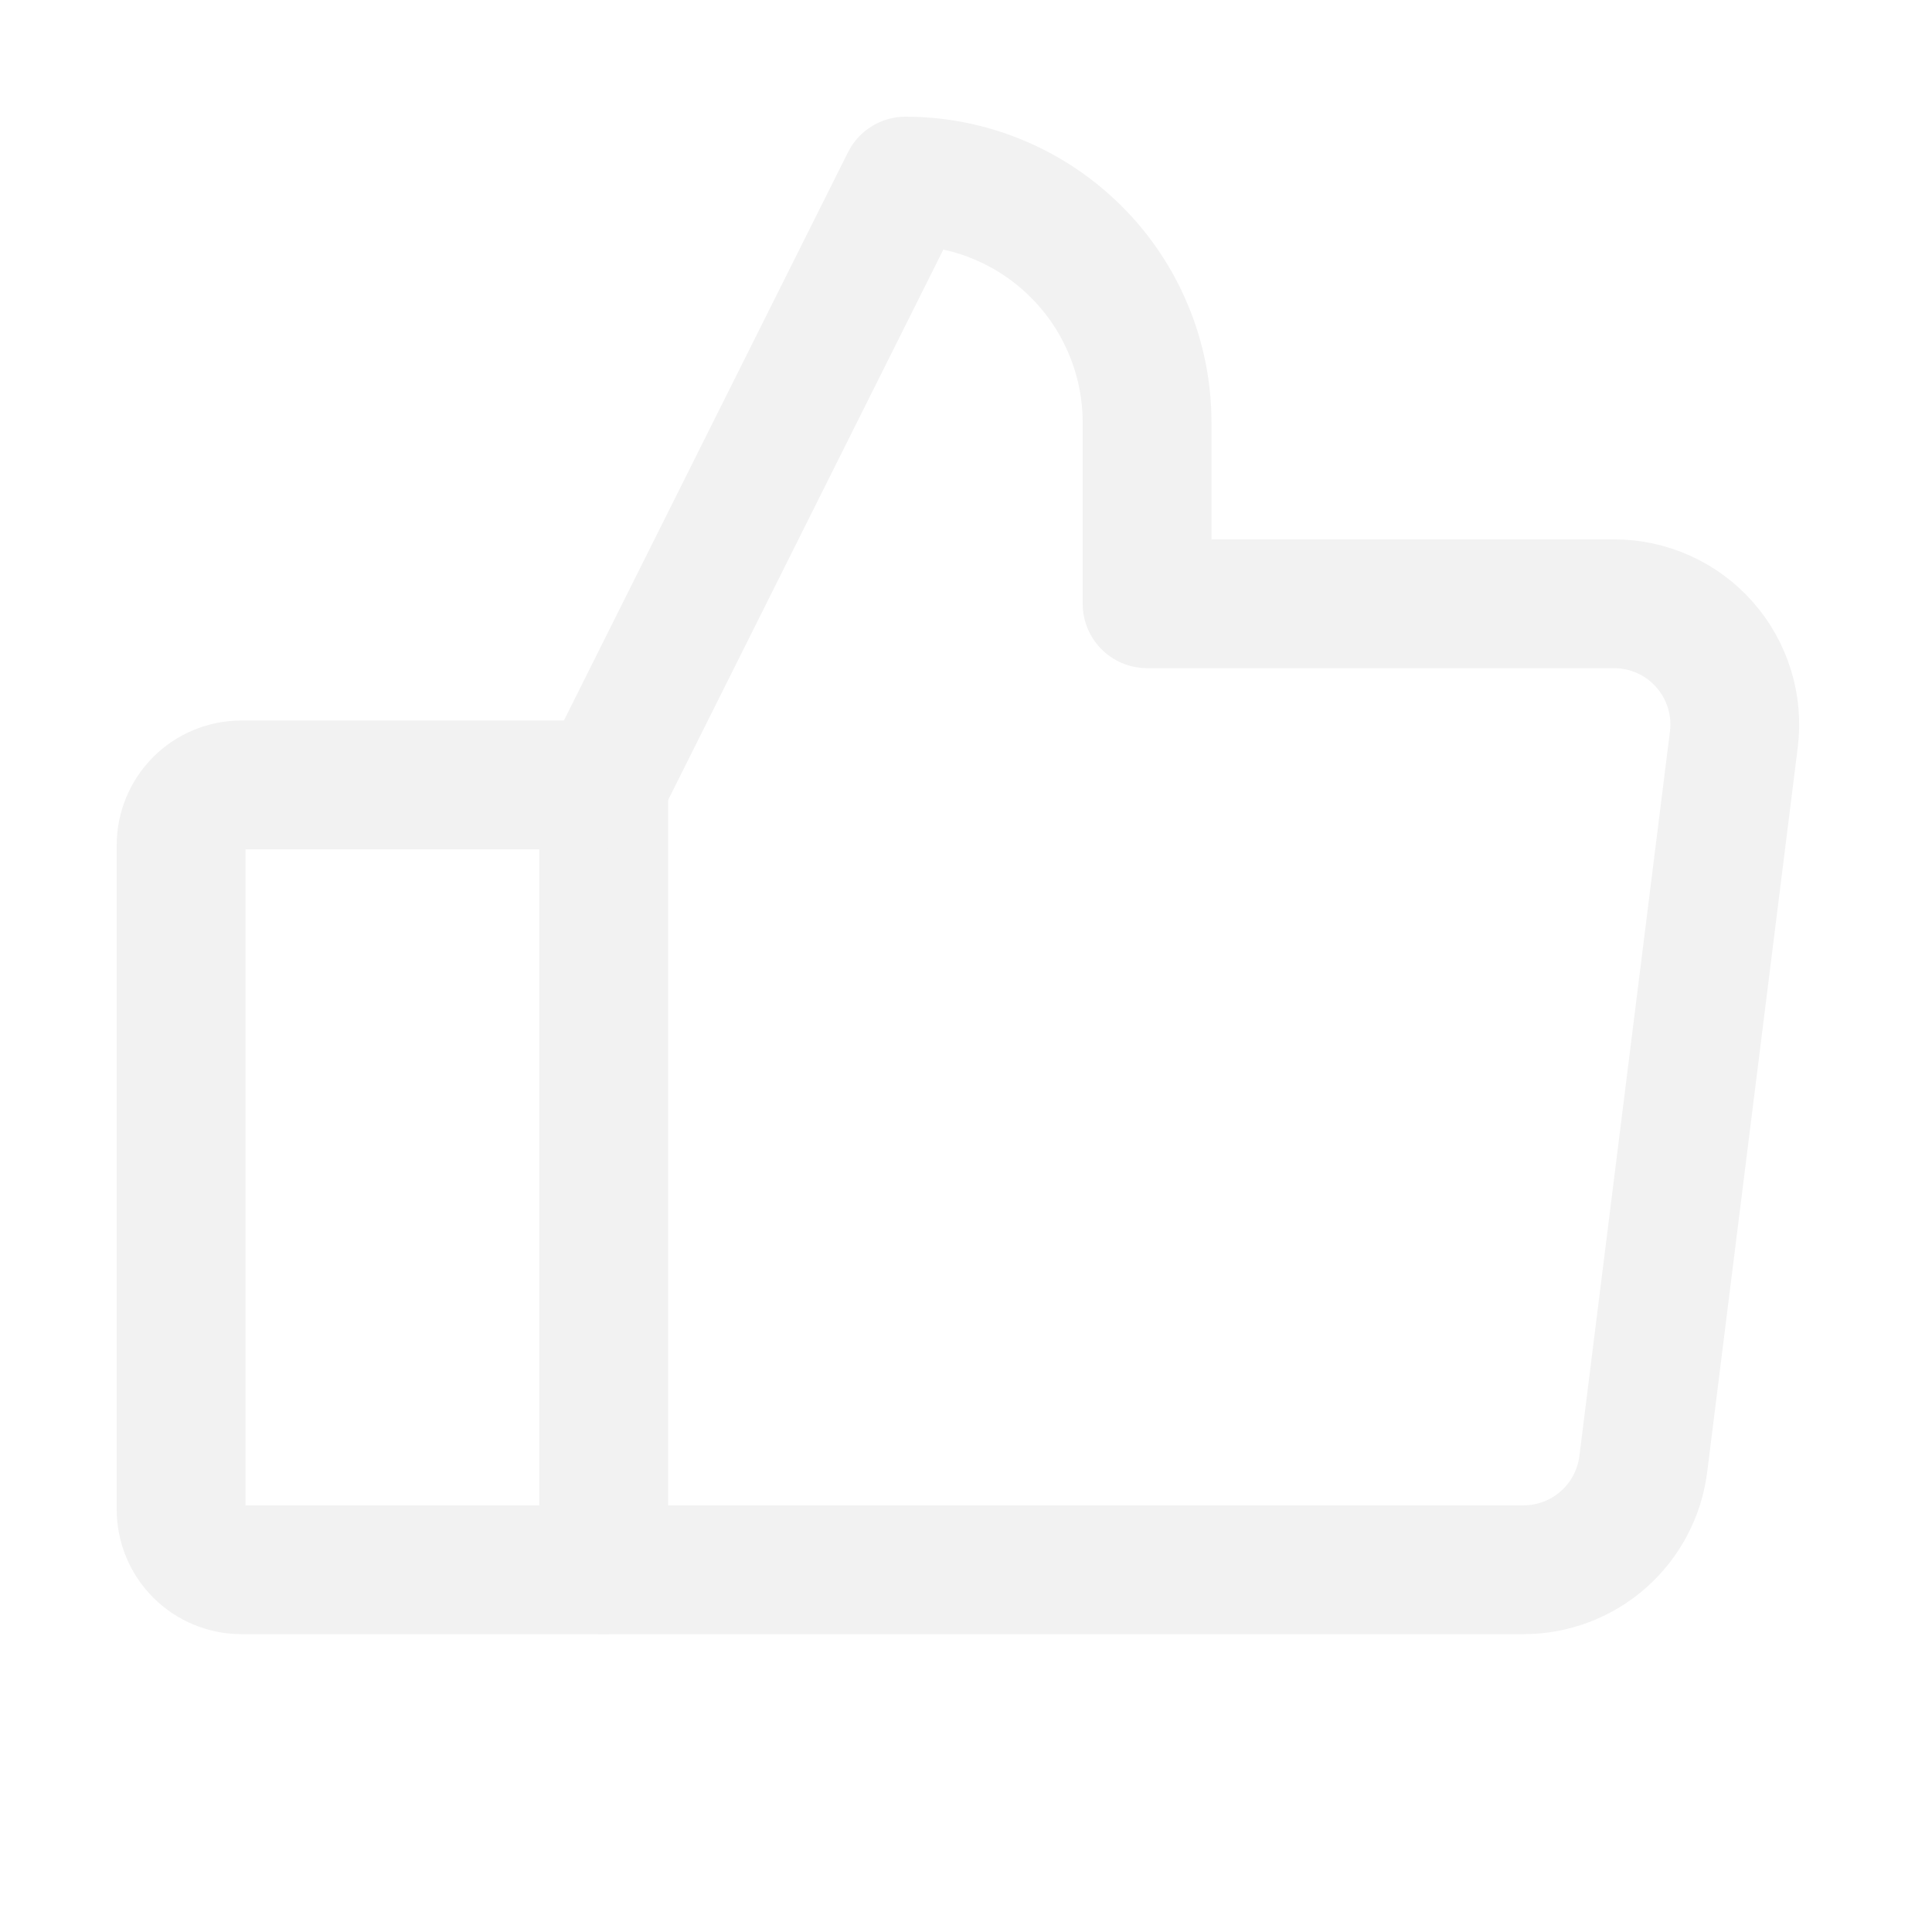
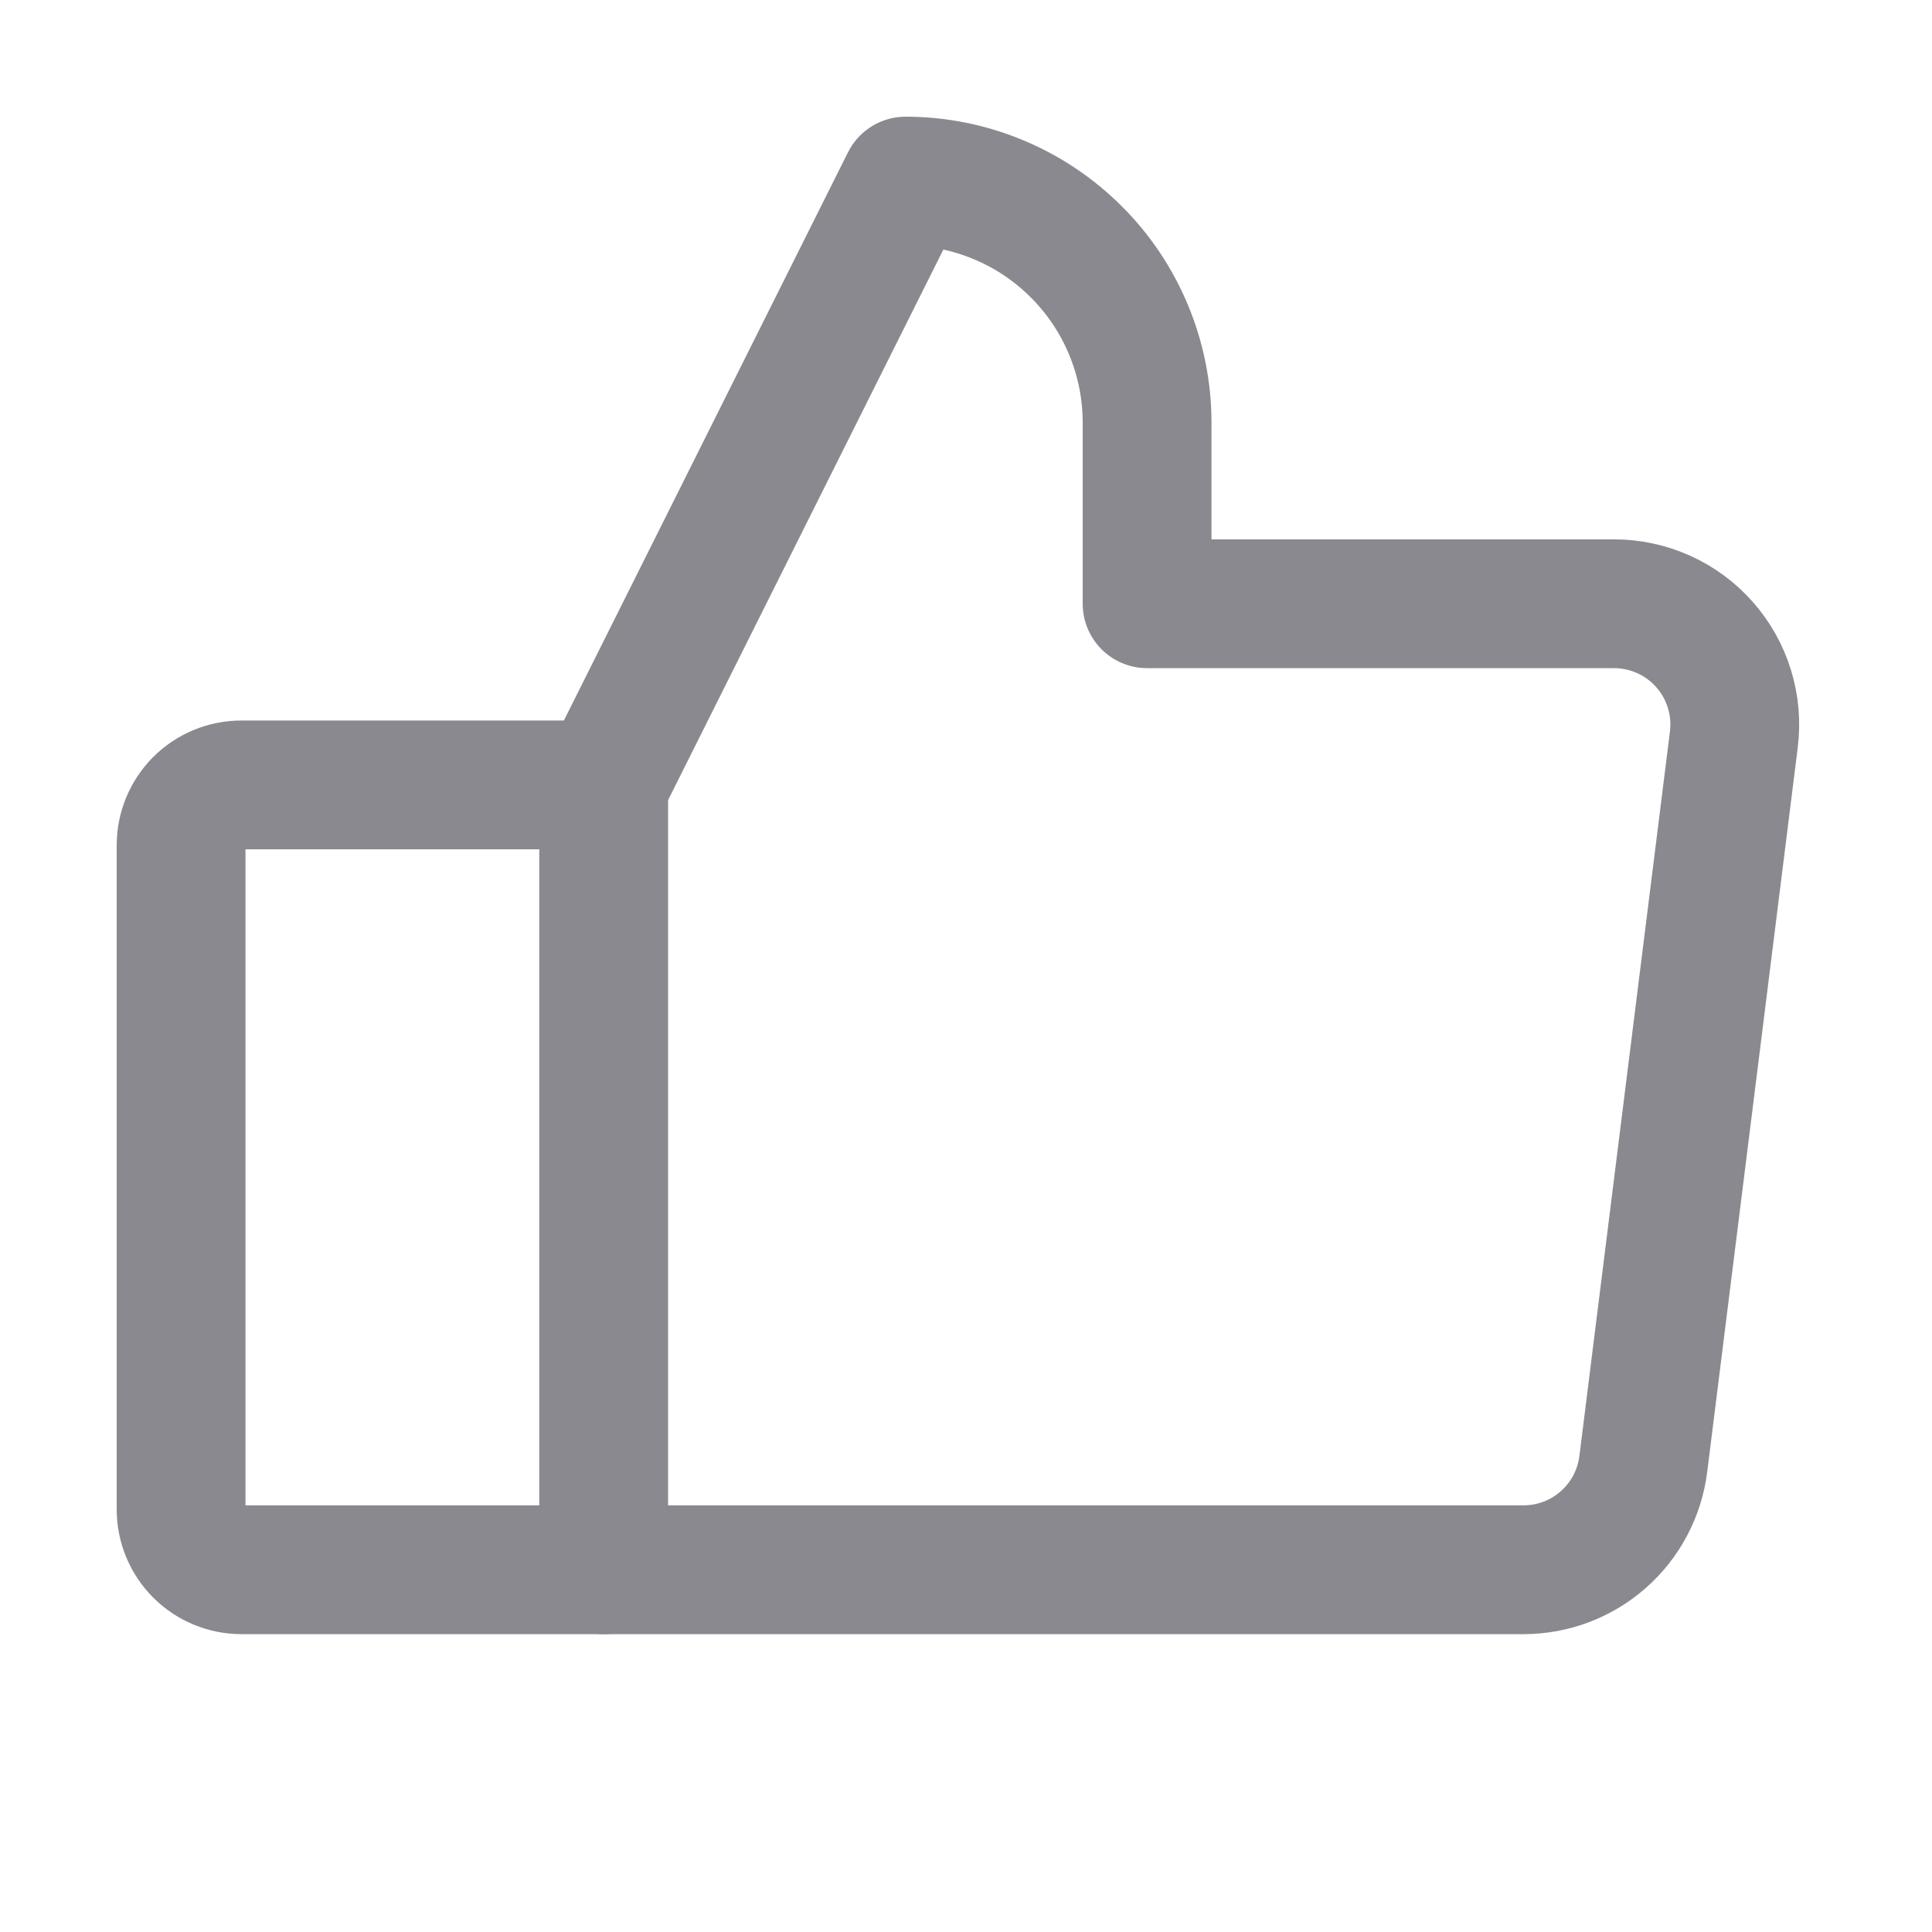
<svg xmlns="http://www.w3.org/2000/svg" width="30" height="30" viewBox="0 0 30 30" fill="none">
-   <path d="M3.749 12.188H9.374V24.375H3.749C3.501 24.375 3.262 24.276 3.086 24.1C2.911 23.925 2.812 23.686 2.812 23.438V13.125C2.812 12.876 2.911 12.638 3.086 12.462C3.262 12.286 3.501 12.188 3.749 12.188V12.188Z" stroke="#F2F2F2" stroke-width="2" stroke-linecap="round" stroke-linejoin="round" />
-   <path d="M9.374 12.188L14.062 2.812C14.554 2.812 15.042 2.909 15.497 3.098C15.952 3.286 16.365 3.563 16.713 3.911C17.062 4.259 17.338 4.672 17.526 5.127C17.715 5.582 17.812 6.07 17.812 6.562V9.375H25.063C25.329 9.375 25.591 9.432 25.834 9.541C26.076 9.65 26.293 9.81 26.468 10.009C26.644 10.208 26.776 10.443 26.854 10.697C26.933 10.951 26.956 11.219 26.923 11.483L25.517 22.733C25.46 23.186 25.24 23.603 24.897 23.906C24.555 24.208 24.114 24.375 23.657 24.375H9.374" stroke="#F2F2F2" stroke-width="2" stroke-linecap="round" stroke-linejoin="round" />
+   <path d="M3.749 12.188H9.374V24.375H3.749C3.501 24.375 3.262 24.276 3.086 24.1C2.911 23.925 2.812 23.686 2.812 23.438V13.125C2.812 12.876 2.911 12.638 3.086 12.462C3.262 12.286 3.501 12.188 3.749 12.188V12.188Z" stroke="#8A898F" stroke-width="2" stroke-linecap="round" stroke-linejoin="round" />
+   <path d="M9.374 12.188L14.062 2.812C14.554 2.812 15.042 2.909 15.497 3.098C15.952 3.286 16.365 3.563 16.713 3.911C17.062 4.259 17.338 4.672 17.526 5.127C17.715 5.582 17.812 6.07 17.812 6.562V9.375H25.063C25.329 9.375 25.591 9.432 25.834 9.541C26.076 9.65 26.293 9.81 26.468 10.009C26.644 10.208 26.776 10.443 26.854 10.697C26.933 10.951 26.956 11.219 26.923 11.483L25.517 22.733C25.46 23.186 25.24 23.603 24.897 23.906C24.555 24.208 24.114 24.375 23.657 24.375H9.374" stroke="#8A898F" stroke-width="2" stroke-linecap="round" stroke-linejoin="round" />
</svg>
